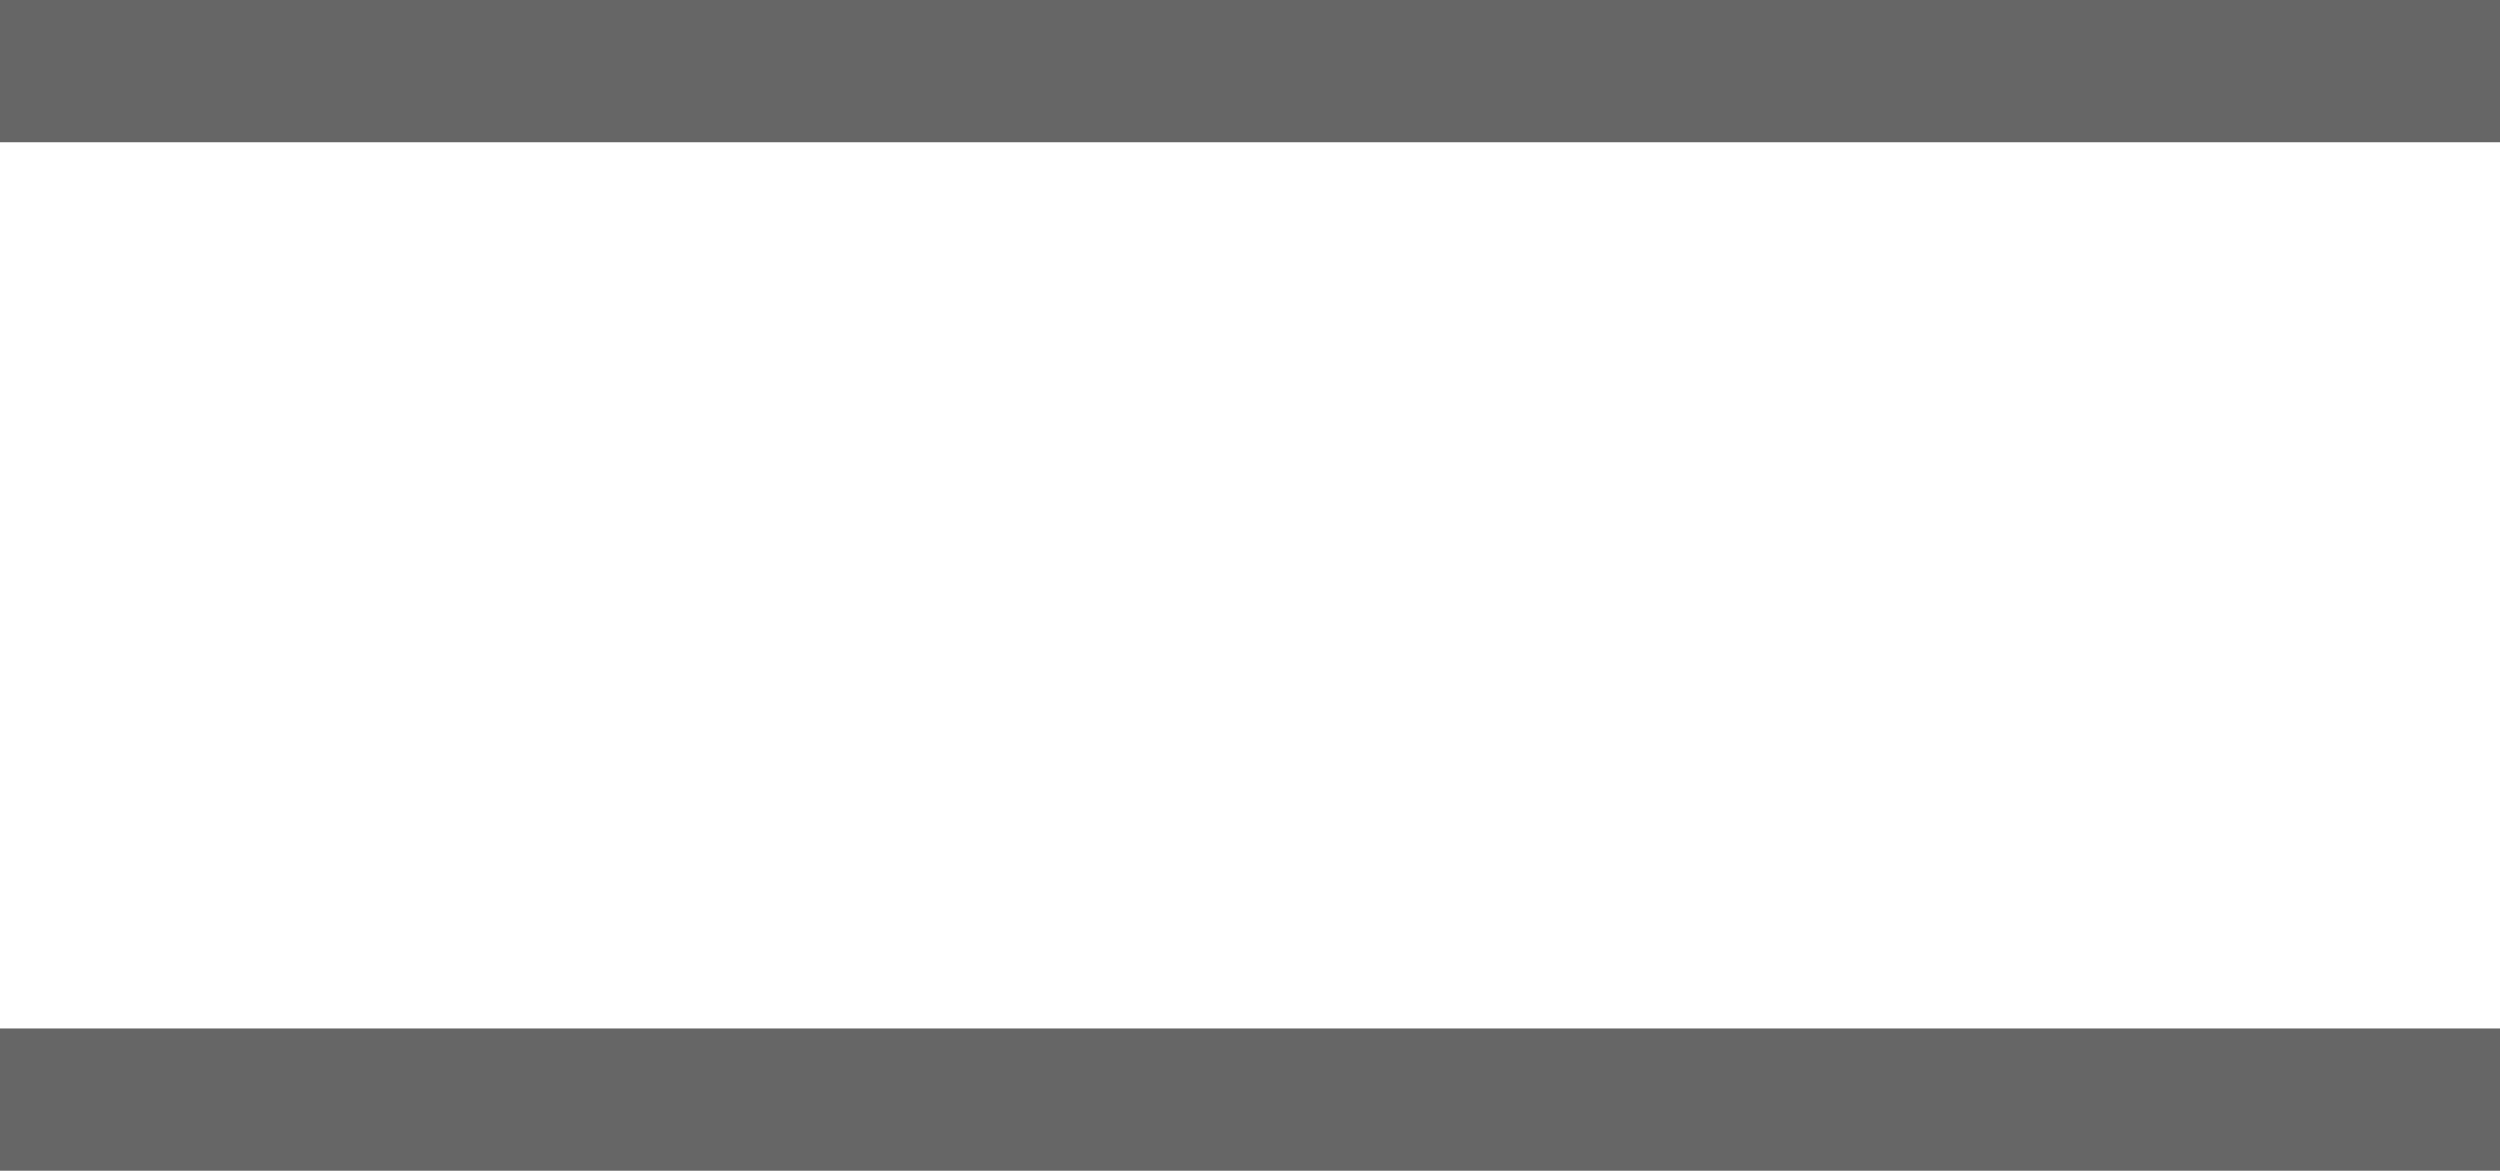
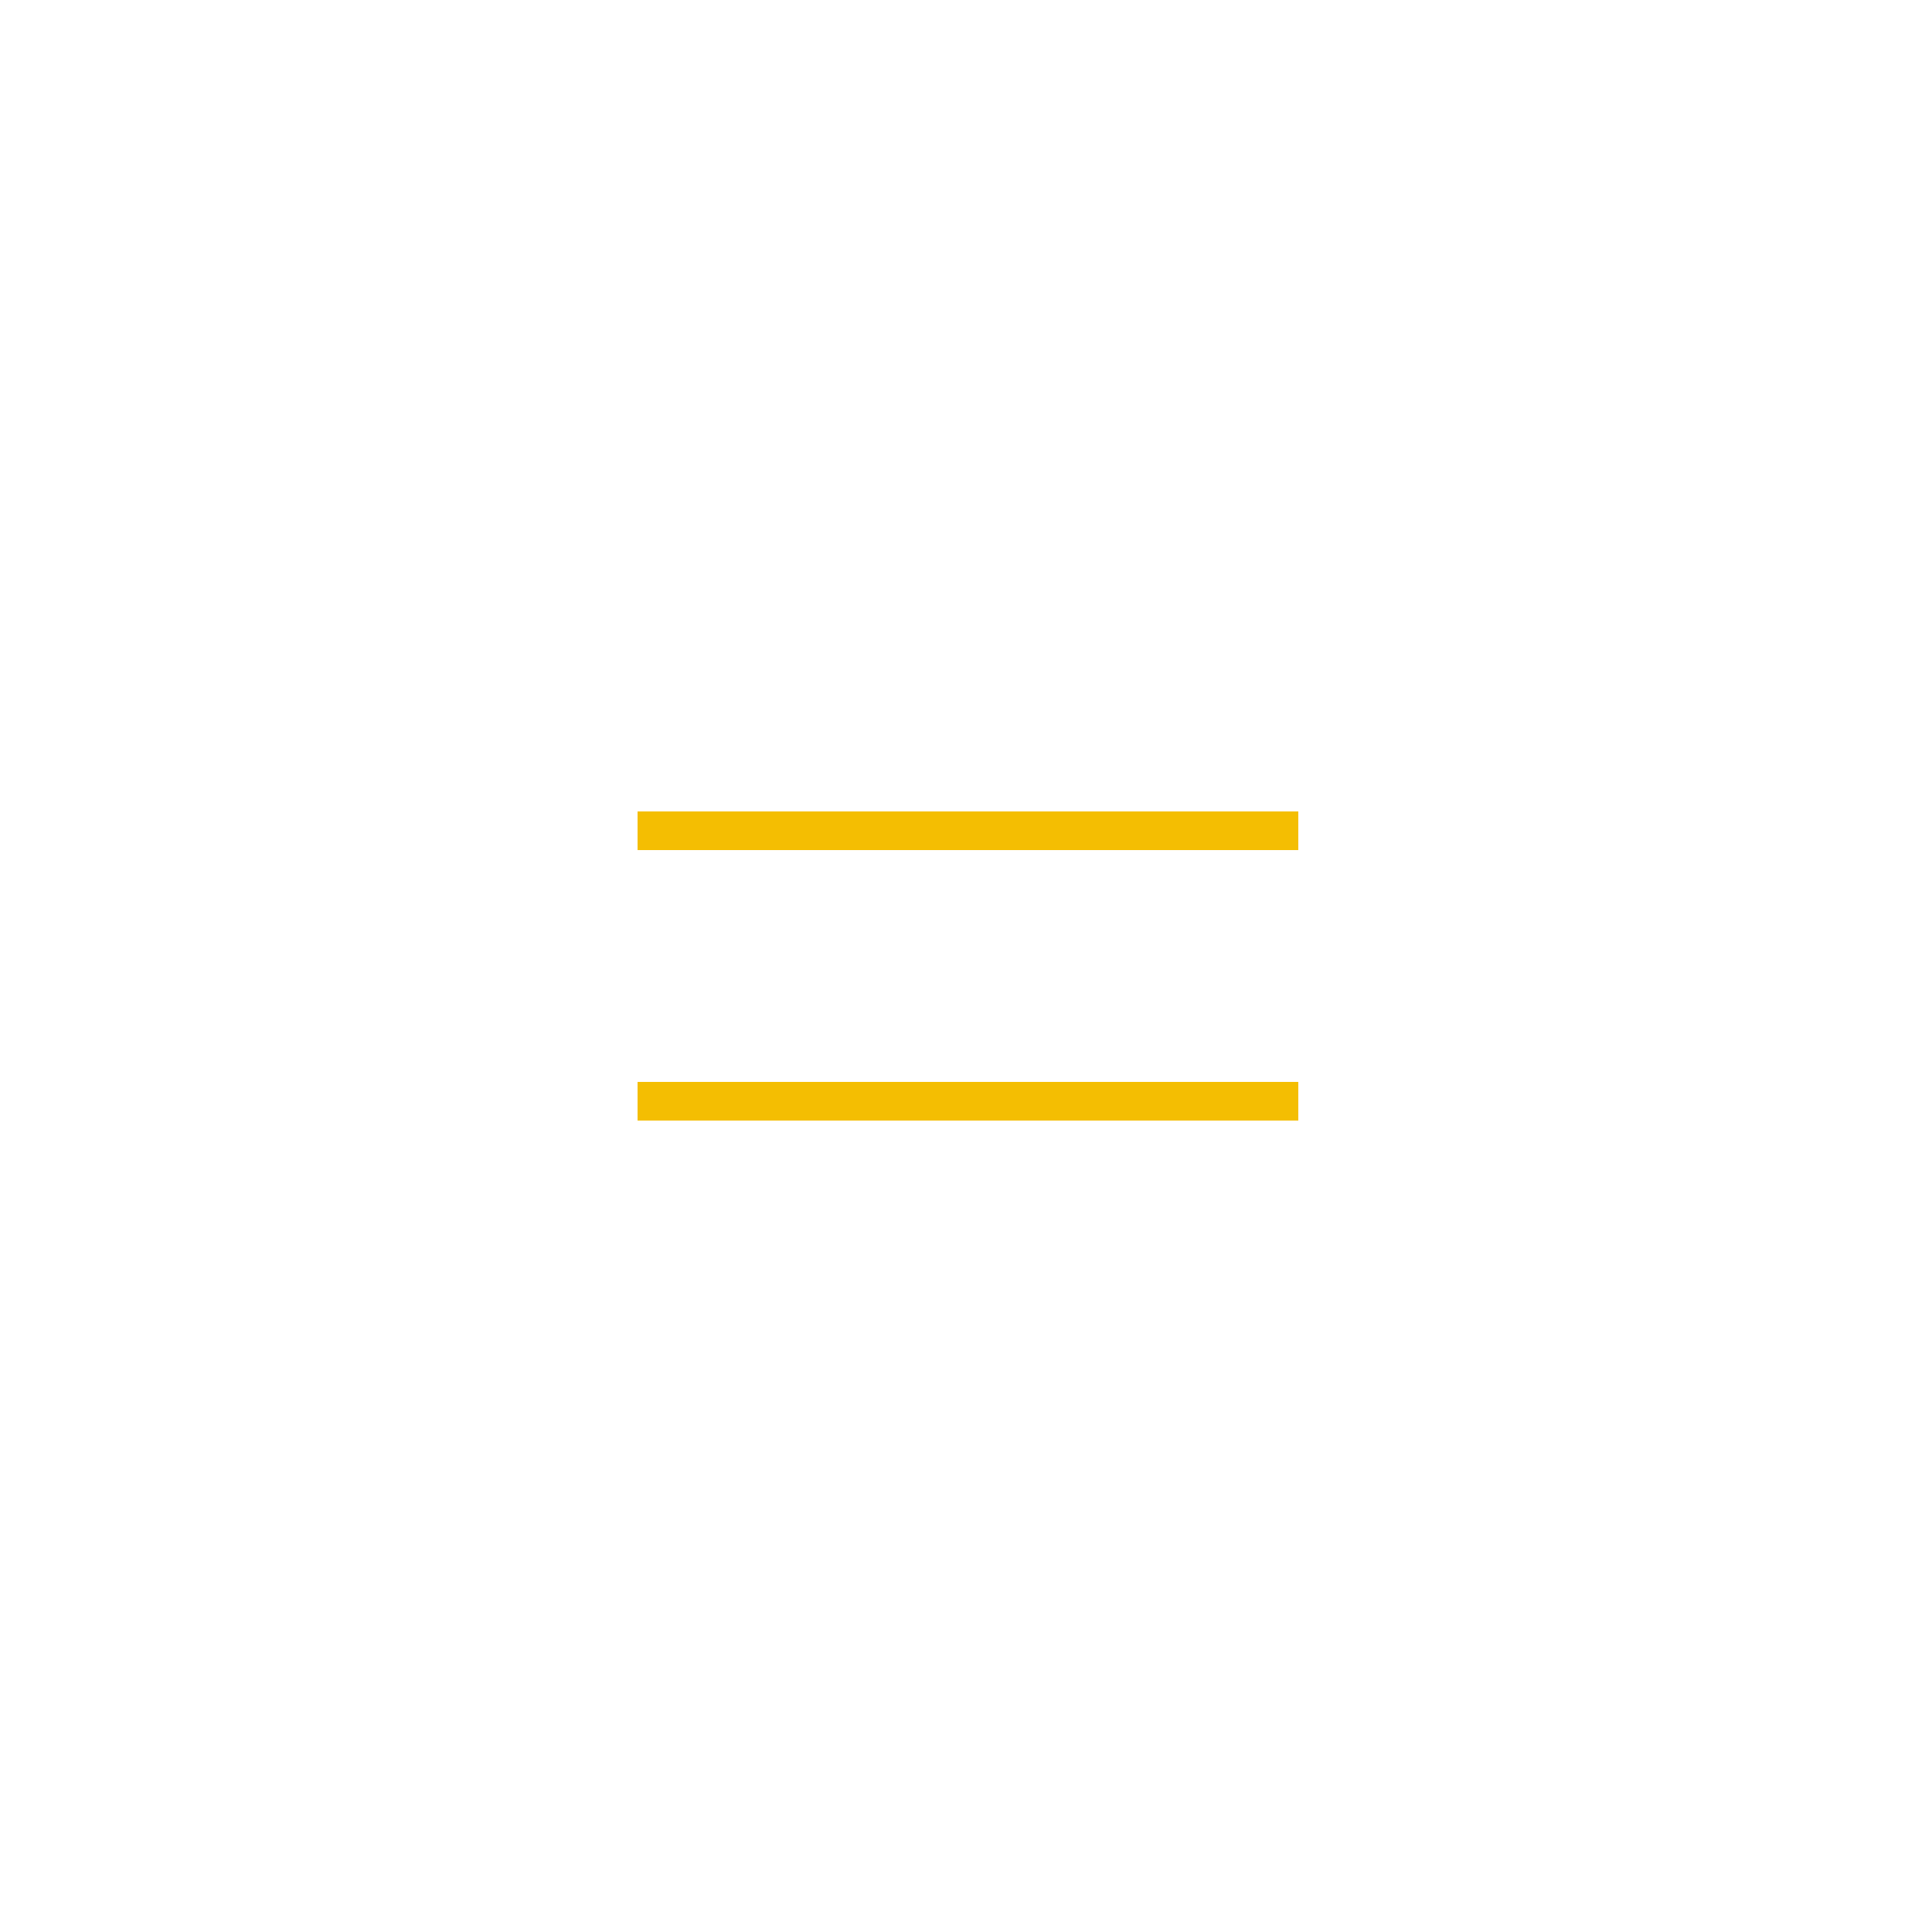
- <svg xmlns="http://www.w3.org/2000/svg" id="Layer_1" data-name="Layer 1" viewBox="0 0 251.49 117.77">
-   <defs>
-     <style>.cls-1{fill:#666;}</style>
-   </defs>
-   <rect class="cls-1" width="251.49" height="14.31" />
-   <rect class="cls-1" y="103.46" width="251.49" height="14.31" />
+ <svg xmlns="http://www.w3.org/2000/svg" version="1.1" id="Layer_1" x="0px" y="0px" viewBox="0 0 50 50" style="enable-background:new 0 0 50 50;" xml:space="preserve">
+   <style type="text/css">
+ 	.st0{fill:#F4BE02;}
+ </style>
+   <g>
+     <rect x="16.5" y="21" class="st0" width="17.1" height="1" />
+     <rect x="16.5" y="28" class="st0" width="17.1" height="1" />
+   </g>
</svg>
